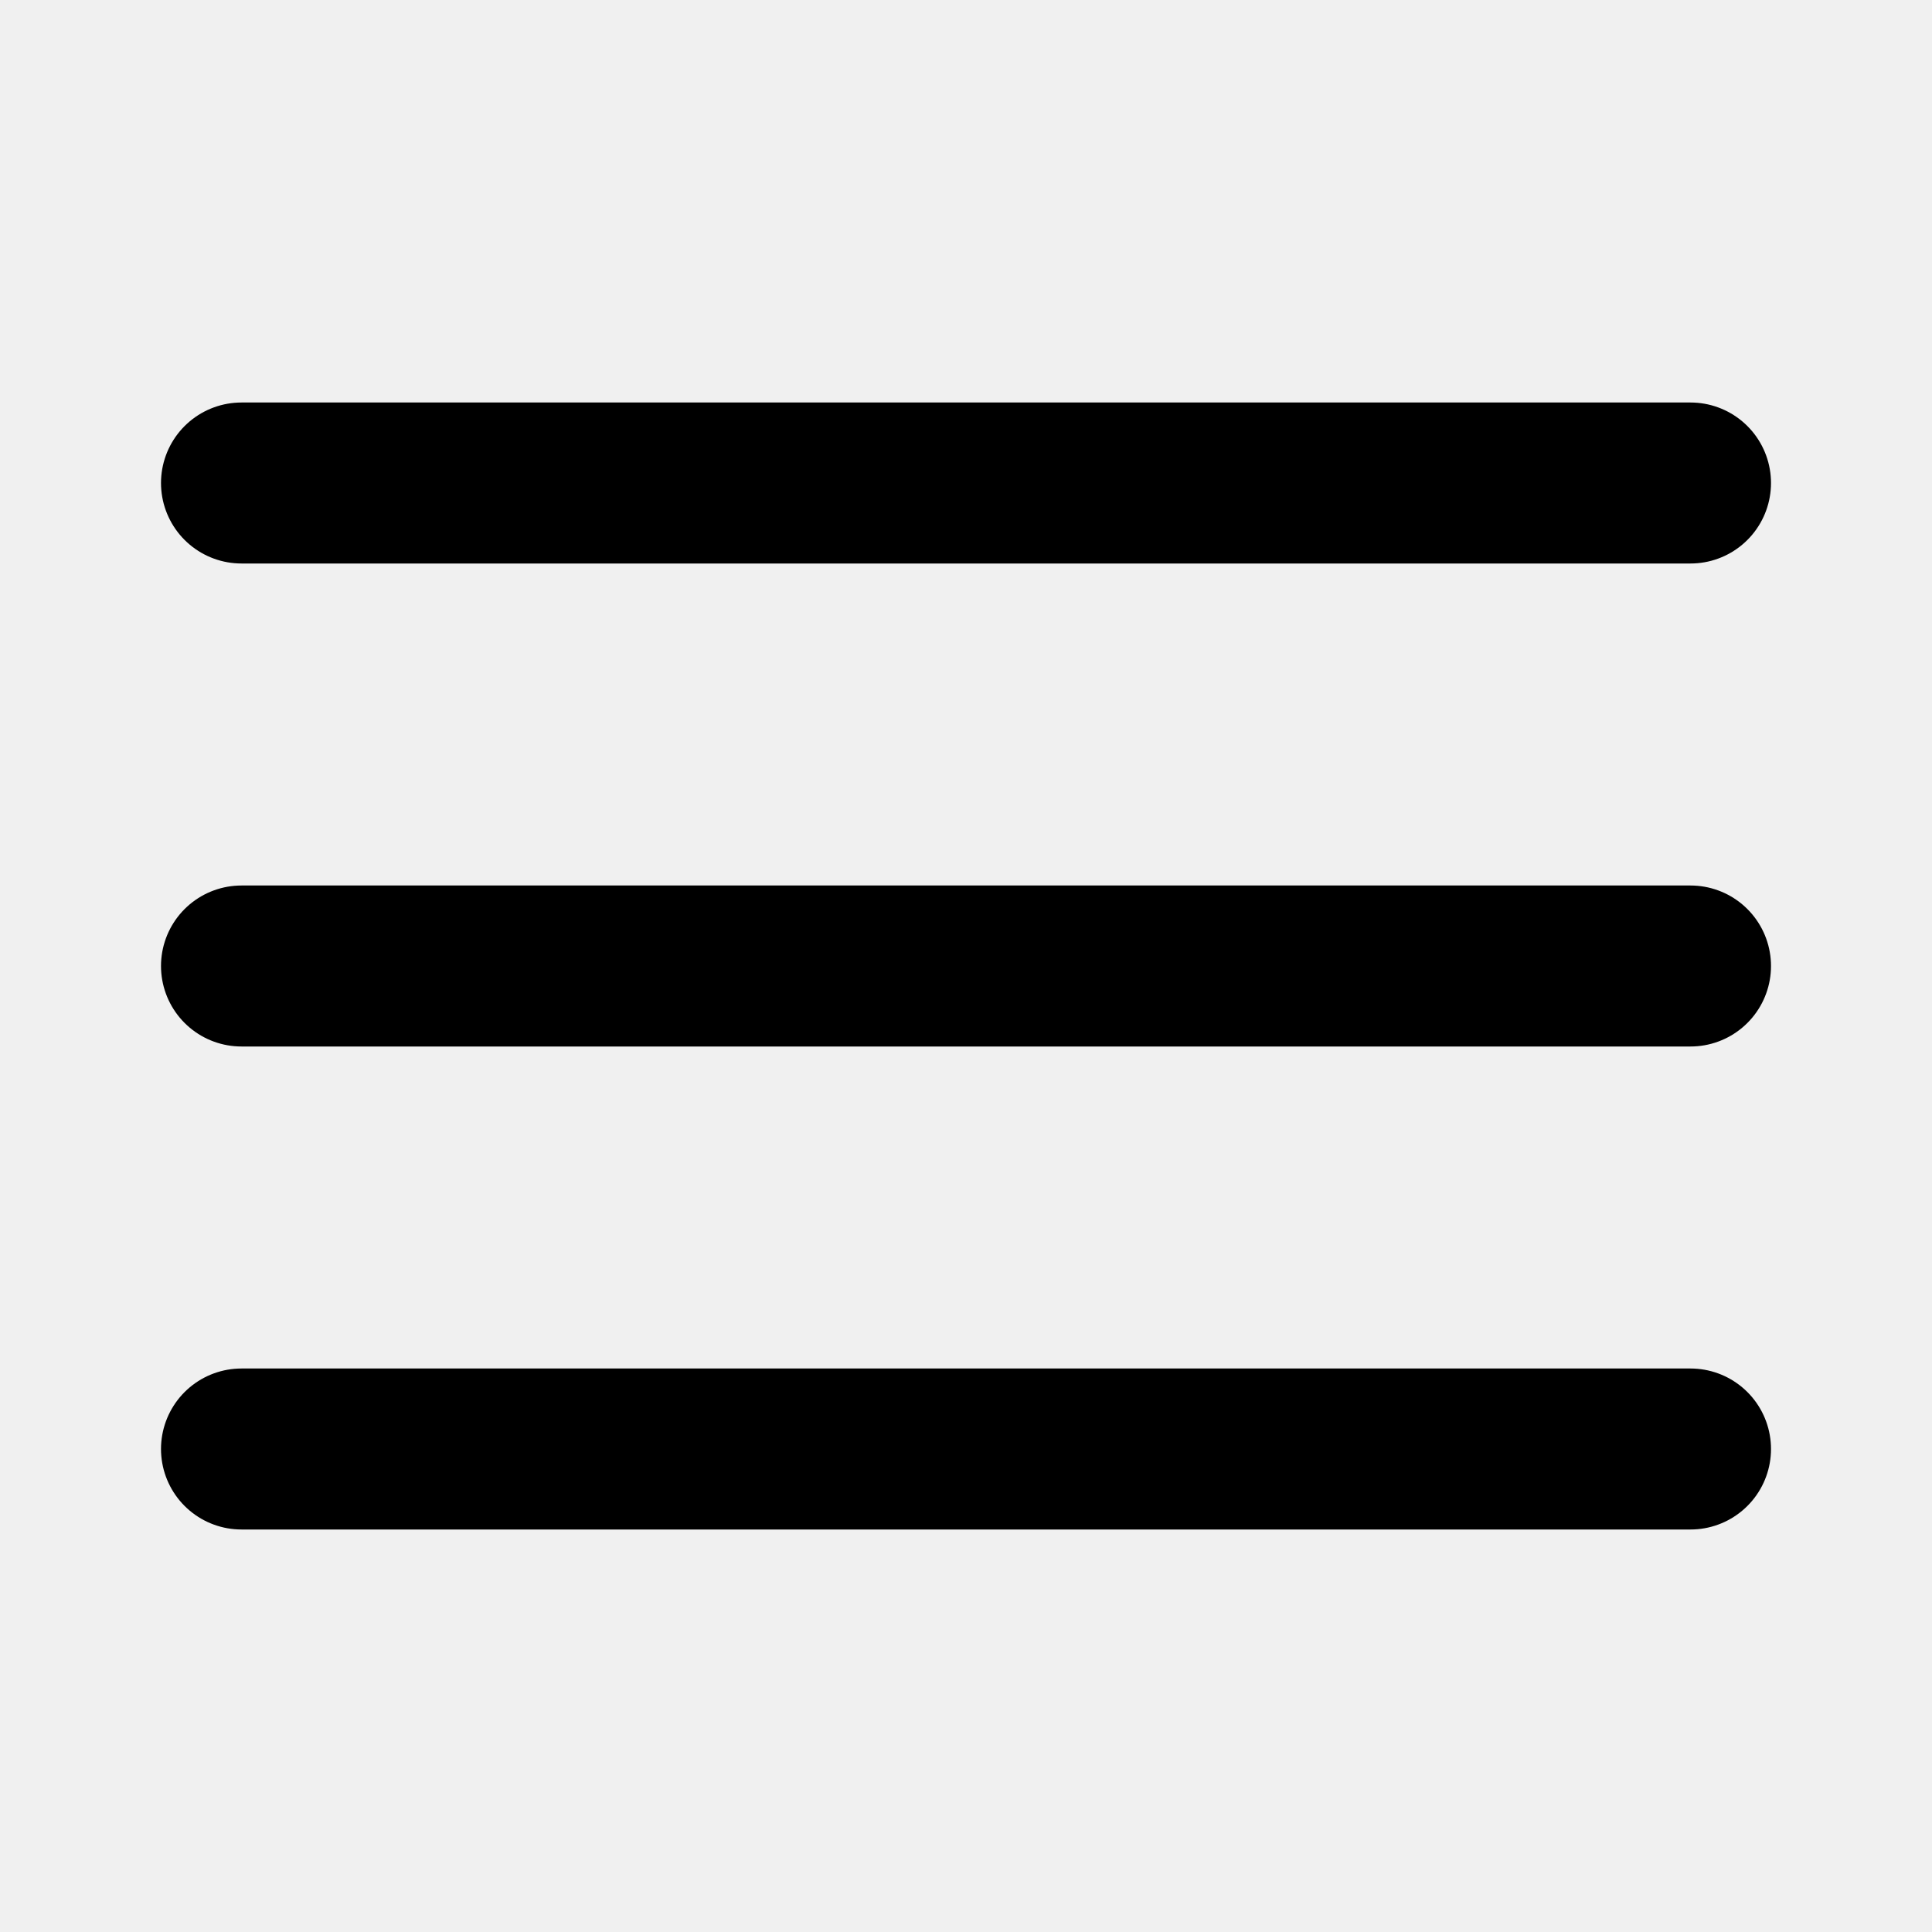
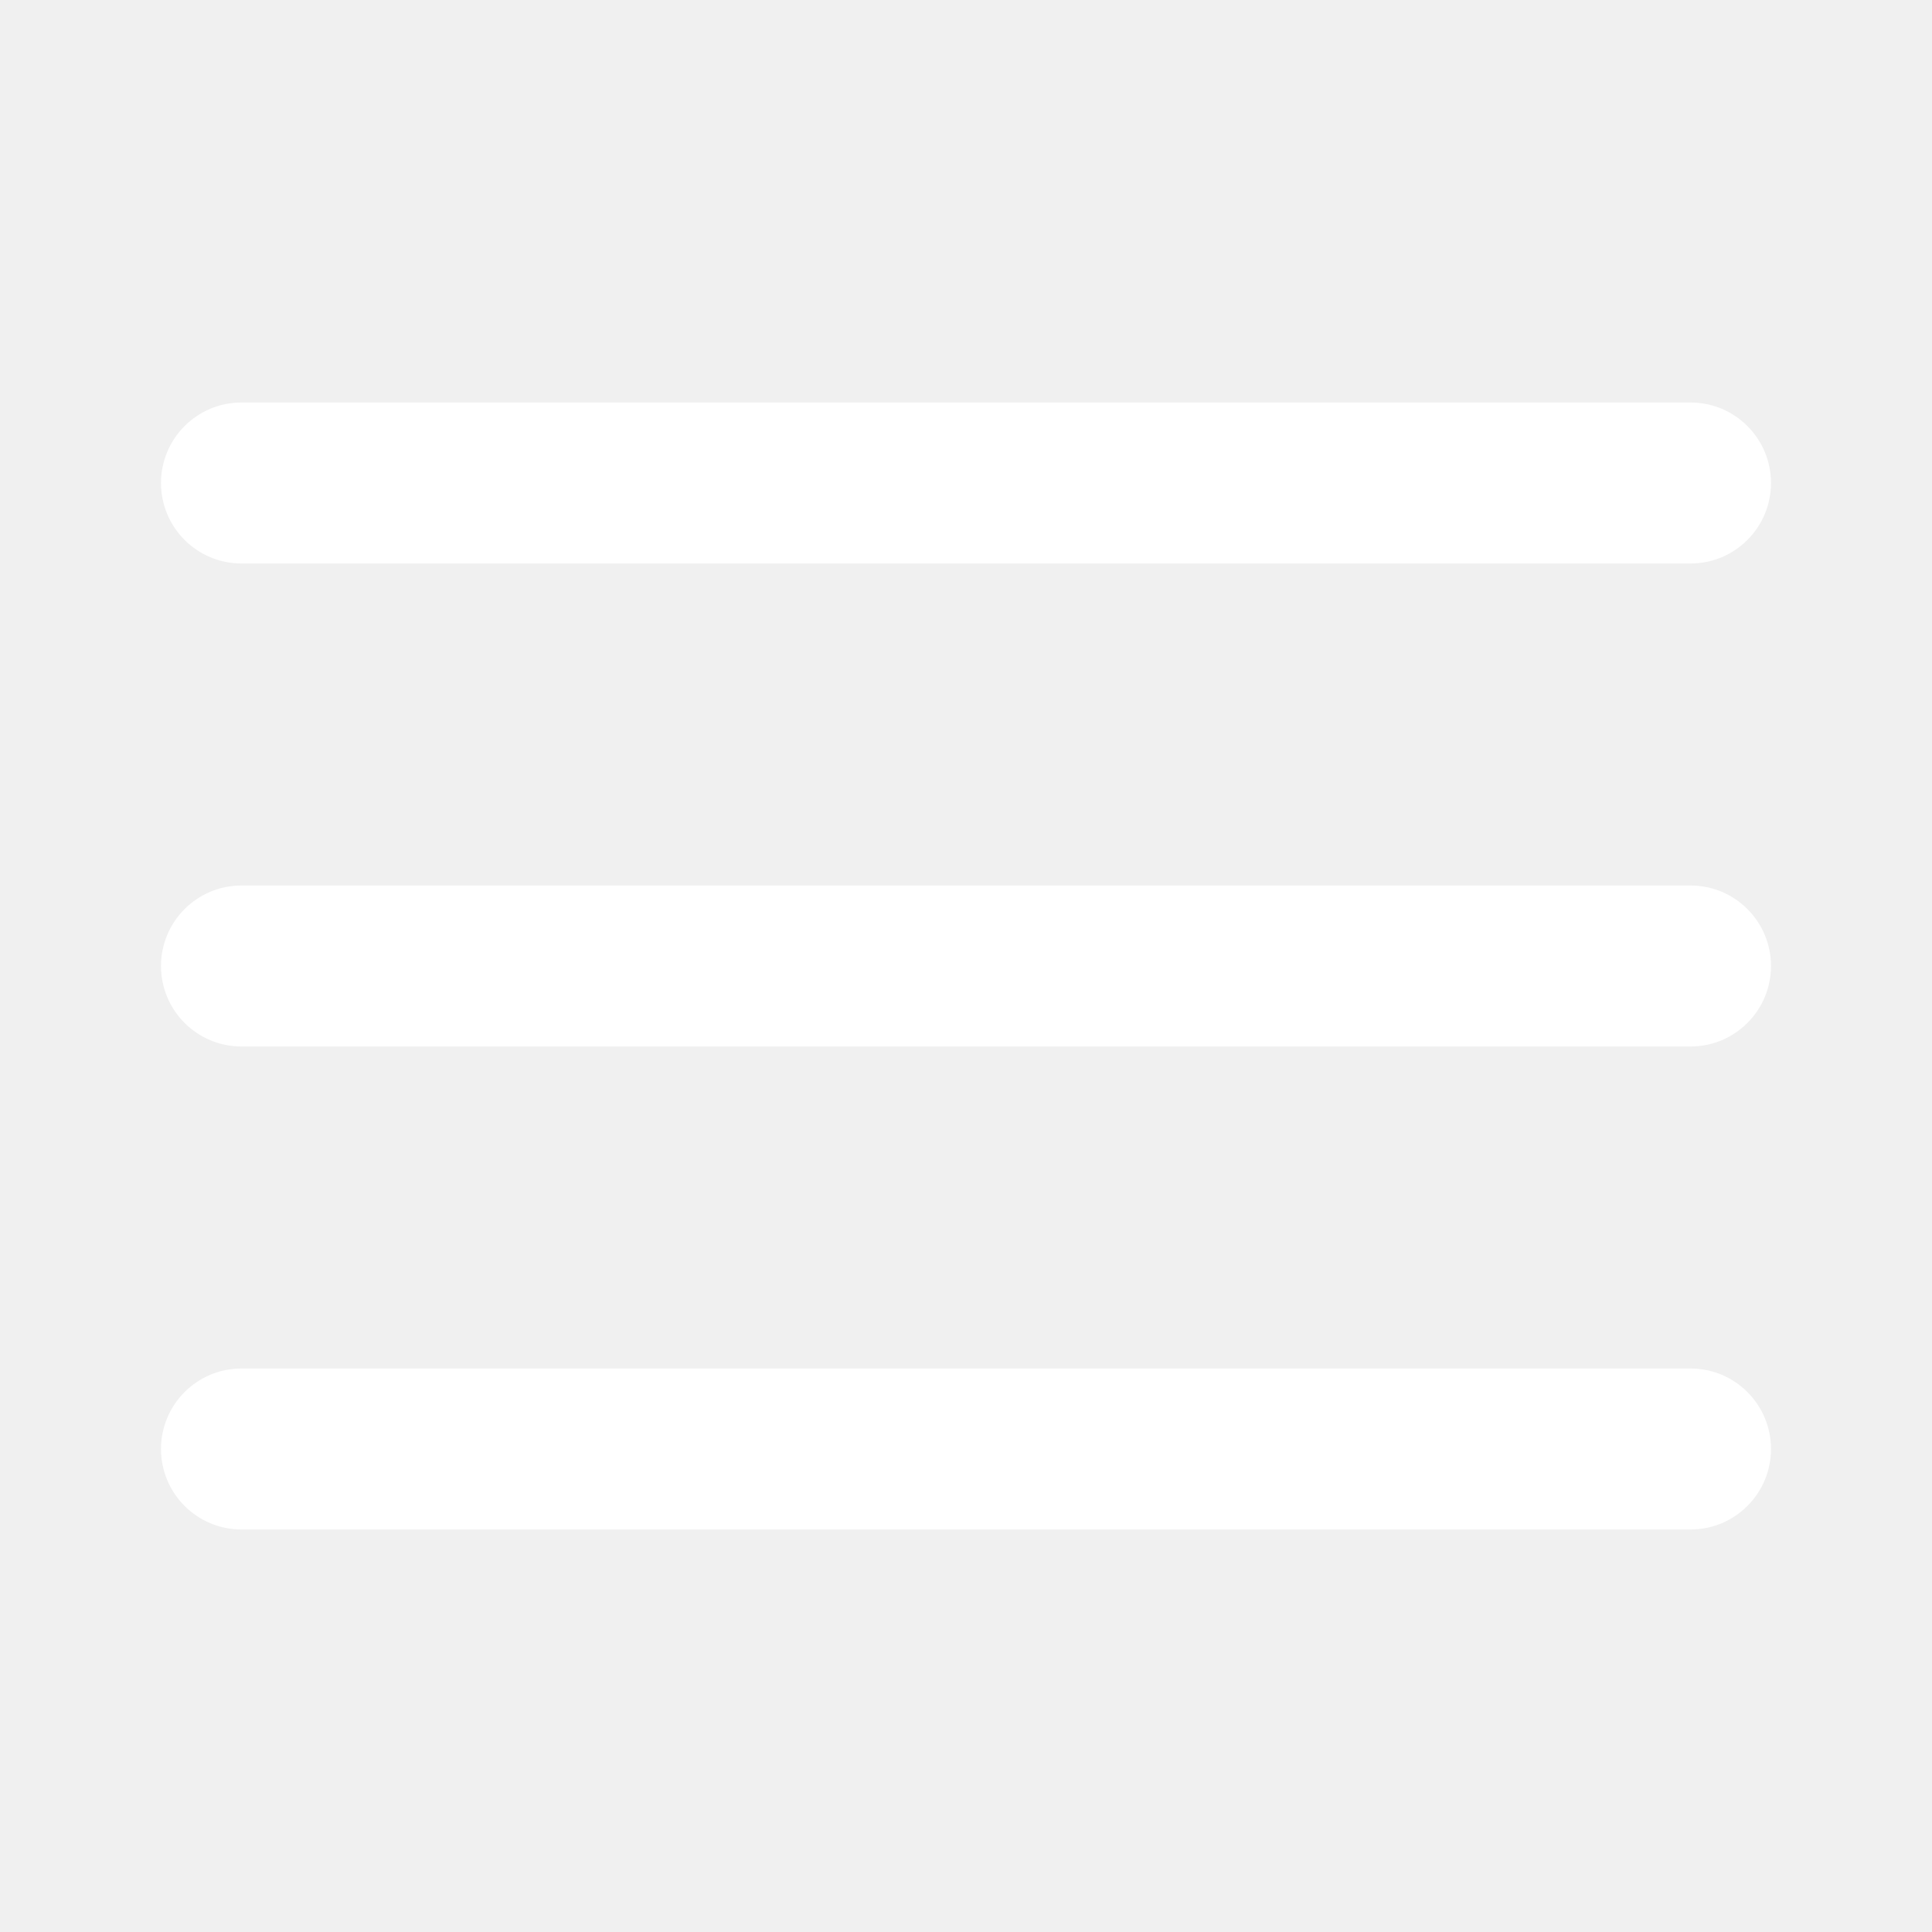
- <svg xmlns="http://www.w3.org/2000/svg" width="24" height="24" viewBox="0 0 24 24" fill="none" stroke="currentColor" stroke-width="2" stroke-linecap="round" stroke-linejoin="round" class="feather feather-menu">
-   <line x1="3" y1="12" x2="21" y2="12" />
-   <line x1="3" y1="6" x2="21" y2="6" />
-   <line x1="3" y1="18" x2="21" y2="18" />
+ <svg xmlns="http://www.w3.org/2000/svg" id="Layer_1" data-name="Layer 1" viewBox="0 0 24 24" fill="#ffffff">
+   <path d="M21,13H3a1,1,0,0,1,0-2H21a1,1,0,0,1,0,2Z" />
+   <path d="M21,7H3A1,1,0,0,1,3,5H21a1,1,0,0,1,0,2Z" />
+   <path d="M21,19H3a1,1,0,0,1,0-2H21a1,1,0,0,1,0,2Z" />
</svg>
